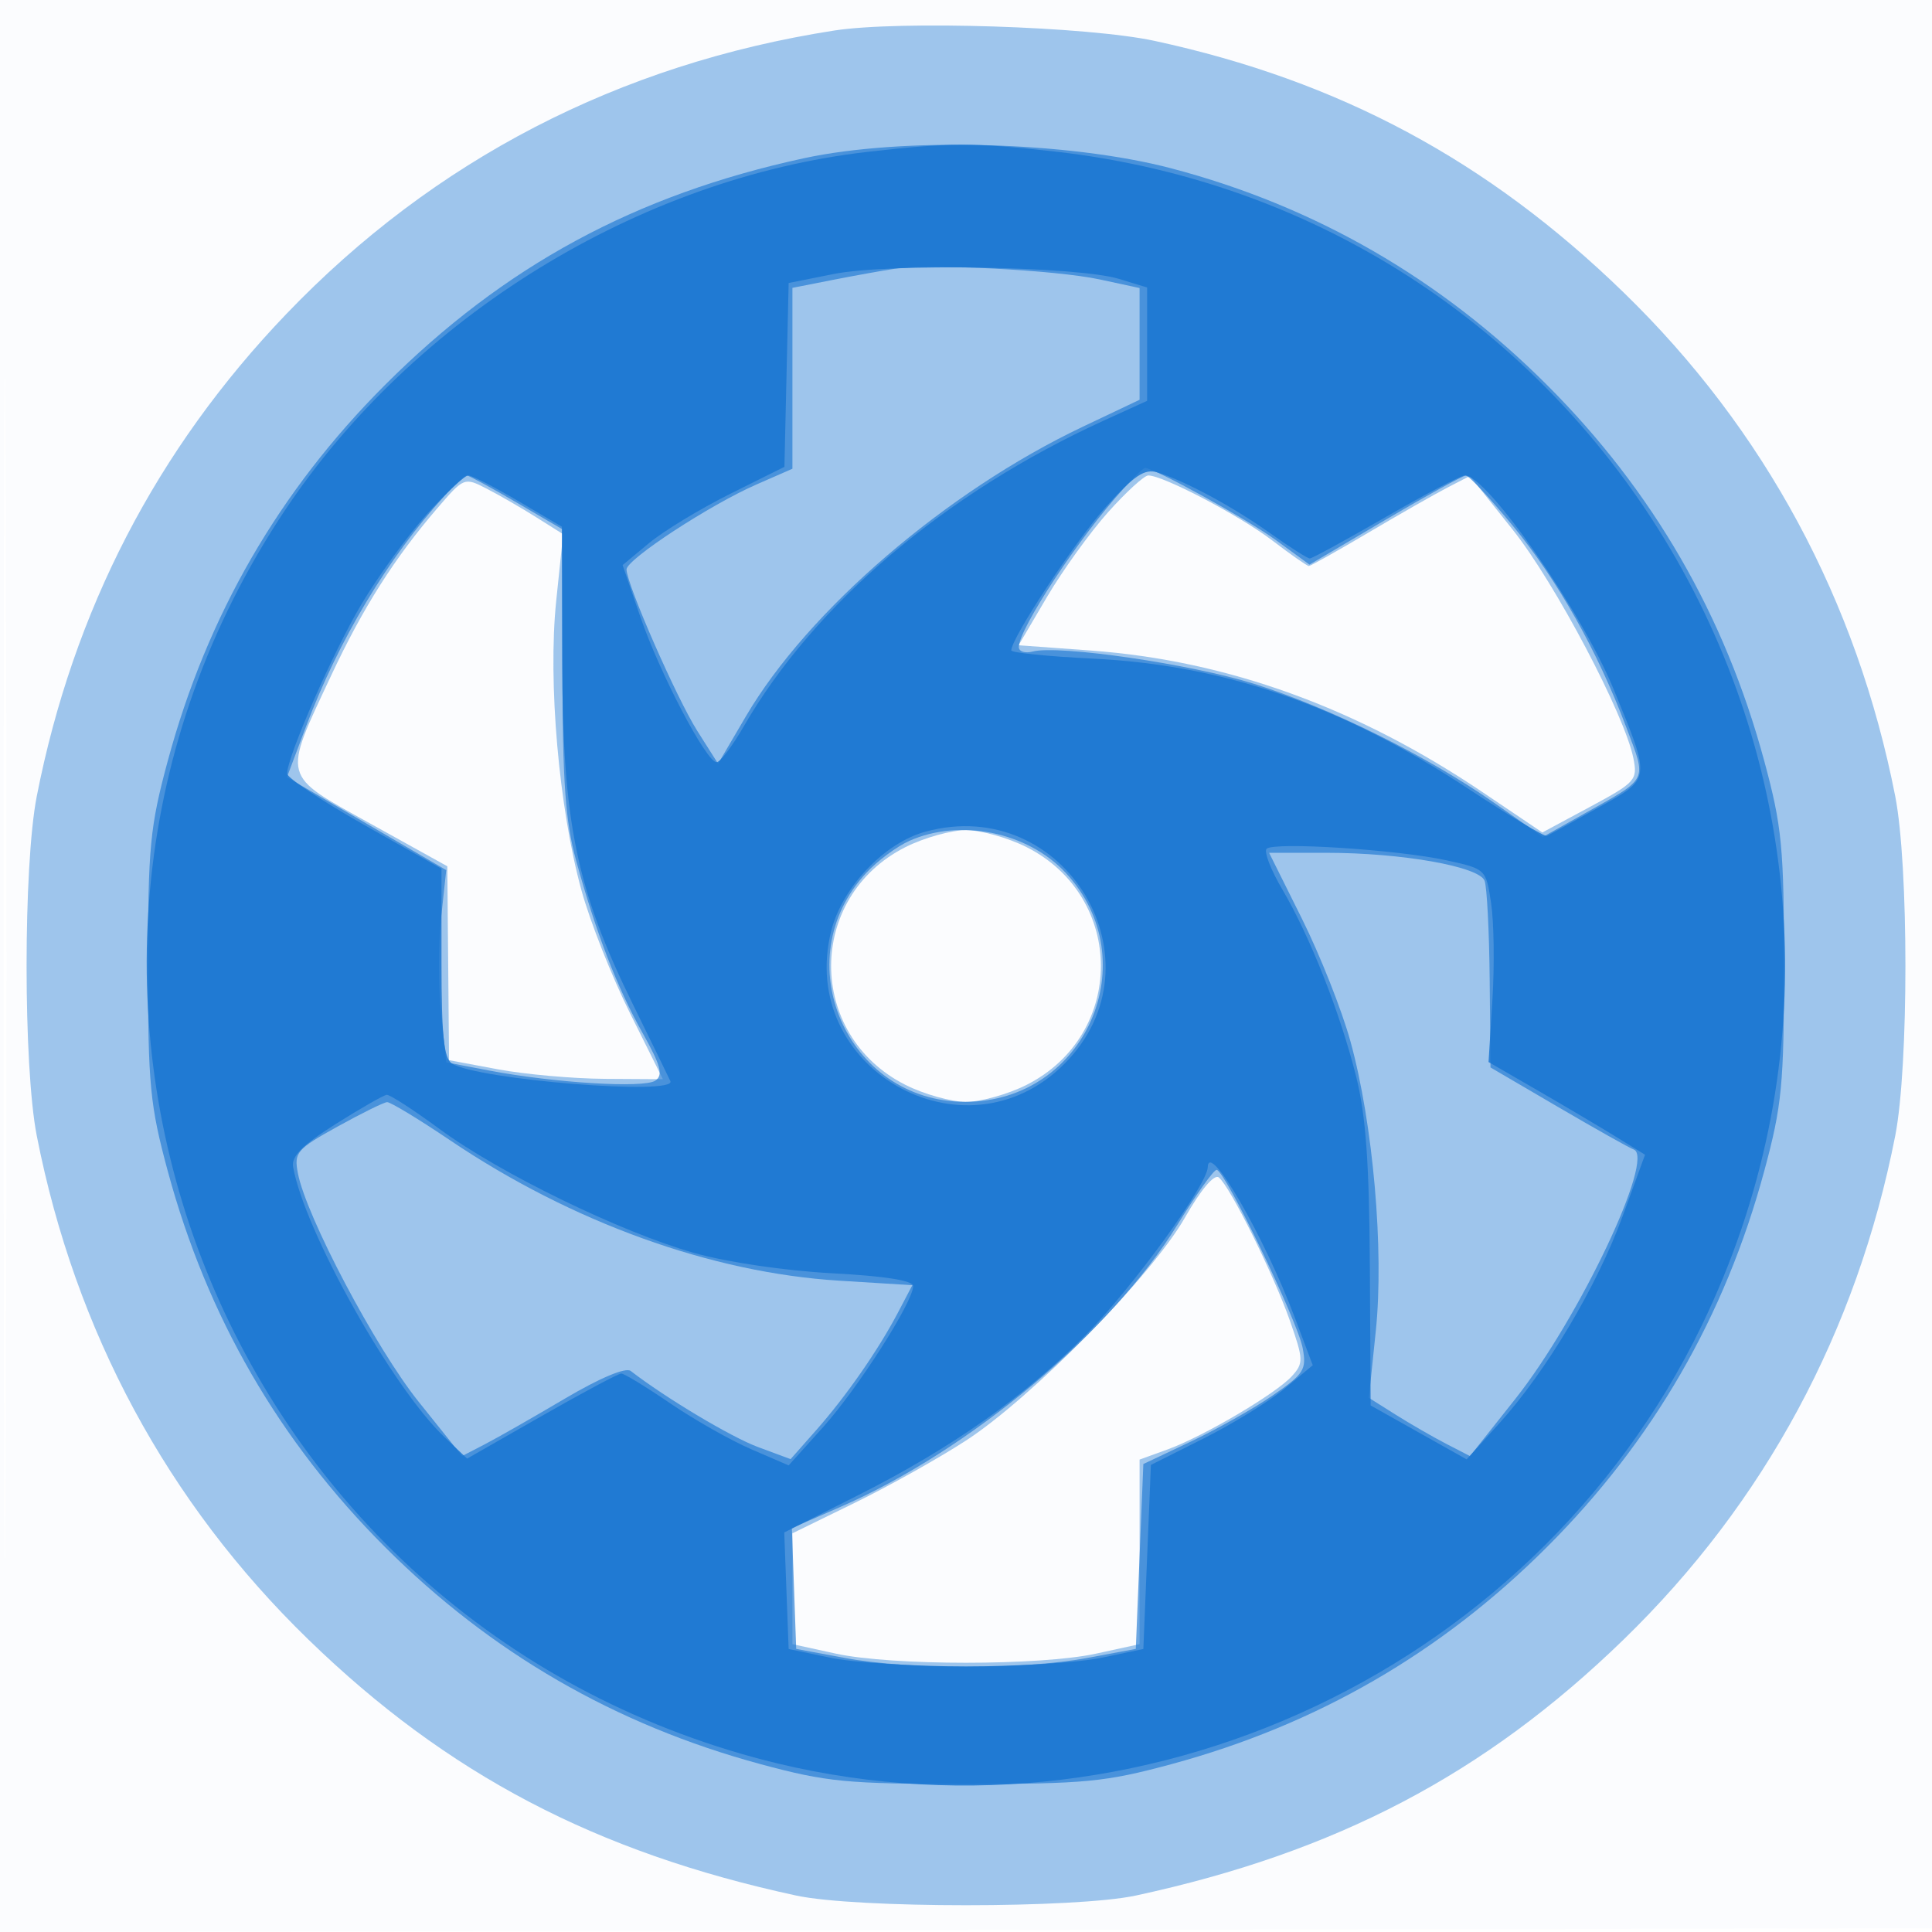
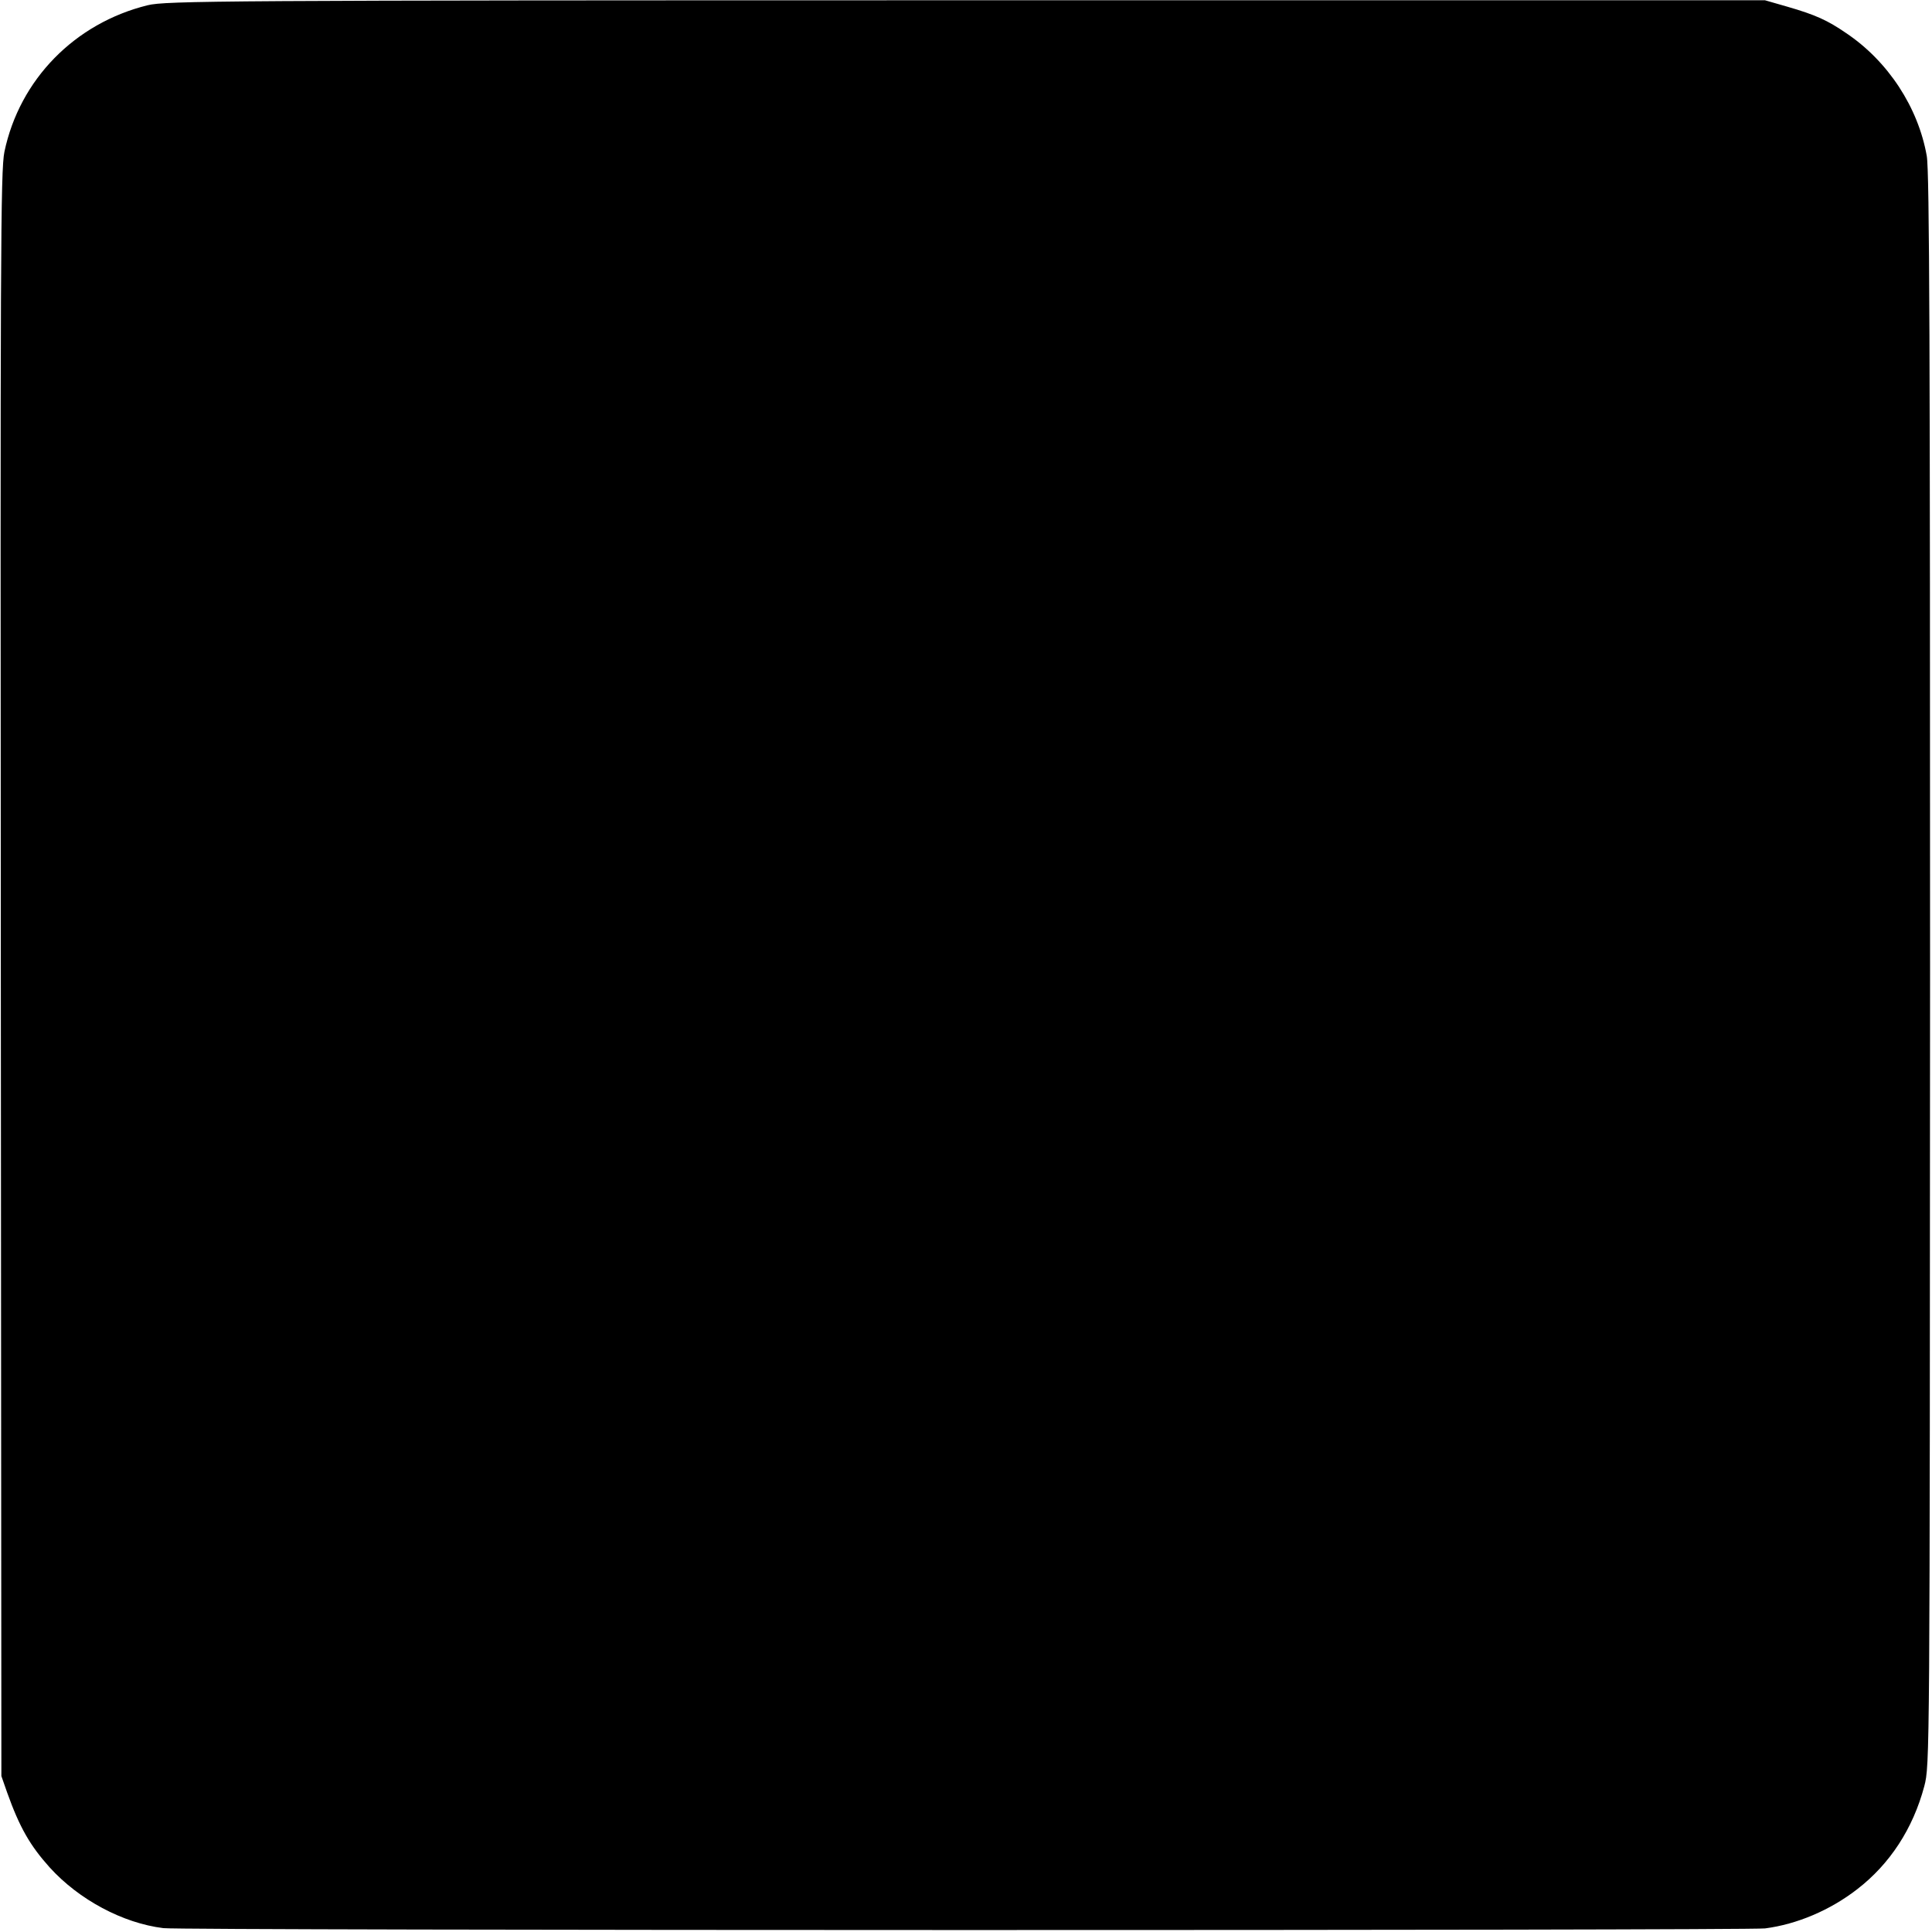
- <svg xmlns="http://www.w3.org/2000/svg" width="256" height="256">
-   <path fill-opacity=".016" d="M0 128.004v128.004l128.25-.254 128.25-.254.254-127.75L257.008 0H0v128.004m.485.496c0 70.4.119 99.053.265 63.672.146-35.38.146-92.98 0-128C.604 29.153.485 58.1.485 128.5" fill="#1976D2" fill-rule="evenodd" />
-   <path fill-opacity=".414" d="M110.5 4.051C82.037 8.492 57.508 21.188 37.936 41.608 20.753 59.537 9.701 80.895 4.873 105.5c-1.801 9.181-1.801 35.819 0 45 5.086 25.923 17.318 48.612 35.98 66.739 18.375 17.848 38.091 28.197 64.647 33.931 7.912 1.708 37.088 1.708 45 0 26.556-5.734 46.272-16.083 64.647-33.931 18.662-18.127 30.894-40.816 35.98-66.739 1.801-9.181 1.801-35.819 0-45-5.086-25.923-17.318-48.612-35.98-66.739-18.016-17.5-37.679-28.049-62.147-33.342-8.851-1.915-33.839-2.719-42.5-1.368M57.937 67.355c-5.675 6.602-9.848 13.179-14.046 22.136-6.475 13.818-6.675 13.065 5.205 19.652l10.177 5.643.114 12.846.113 12.847 6.5 1.214c3.575.667 9.951 1.235 14.169 1.26l7.669.047-4.359-8.75c-2.397-4.812-5.289-12.125-6.425-16.25-2.998-10.886-4.465-27.659-3.355-38.358l.919-8.858-3.559-2.242c-1.957-1.233-4.909-2.936-6.559-3.786-2.978-1.534-3.026-1.515-6.563 2.599m88.906.496c-2.389 2.669-6.038 7.731-8.111 11.25l-3.767 6.399 9.58.7c18.028 1.316 35.321 7.575 51.975 18.814l7.848 5.295 6.334-3.404c6.009-3.23 6.304-3.56 5.738-6.405-1.147-5.77-10.374-23.254-15.998-30.312l-5.672-7.12-3.002 1.552c-1.651.854-6.361 3.538-10.467 5.966-4.107 2.428-7.65 4.414-7.875 4.414-.225 0-2.416-1.532-4.869-3.404-4.319-3.297-14.43-8.596-16.402-8.596-.533 0-2.924 2.183-5.312 4.851M119.97 112.25c-13.123 6.629-13.123 24.871 0 31.5 2.45 1.238 6.063 2.25 8.03 2.25 1.967 0 5.58-1.012 8.03-2.25 13.123-6.629 13.123-24.871 0-31.5-2.45-1.237-6.063-2.25-8.03-2.25-1.967 0-5.58 1.013-8.03 2.25M157 161.354c-4.352 7.642-20.272 23.85-29 29.524-3.575 2.325-10.213 6.041-14.75 8.26l-8.25 4.033V217.858l5.75 1.254c7.405 1.615 27.095 1.615 34.5 0l5.75-1.254v-24.456l3.648-1.32c4.794-1.733 14.437-7.412 16.54-9.741 1.553-1.719 1.535-2.204-.269-7.341-2.19-6.233-7.905-17.753-9.416-18.979-.608-.493-2.383 1.609-4.503 5.333" fill="#1976D2" fill-rule="evenodd" />
-   <path fill-opacity=".633" d="M106.5 20.973c-22.292 4.83-39.705 14.257-55.488 30.039-14.029 14.03-23.57 30.536-28.774 49.782-2.363 8.739-2.625 11.45-2.625 27.206s.262 18.467 2.625 27.206c5.204 19.246 14.745 35.752 28.774 49.782 14.03 14.029 30.536 23.57 49.782 28.774 8.739 2.363 11.45 2.625 27.206 2.625s18.467-.262 27.206-2.625c19.246-5.204 35.752-14.745 49.782-28.774 14.029-14.03 23.57-30.536 28.774-49.782 2.363-8.739 2.625-11.45 2.625-27.206s-.262-18.467-2.625-27.206c-5.204-19.246-14.745-35.752-28.774-49.782-14.091-14.09-30.744-23.693-49.782-28.705-13.549-3.567-35.609-4.171-48.706-1.334m12 14.646c-1.65.25-5.362.92-8.25 1.489L105 38.142v23.97l-4.75 2.077c-6.192 2.707-17.255 9.944-17.232 11.273.035 1.995 6.648 17.075 9.379 21.388l2.754 4.349 3.674-6.267c8.243-14.057 26.562-29.805 44.666-38.396L151 52.973V38.166l-5.25-1.133c-5.812-1.255-22.567-2.124-27.25-1.414m30.364 29.131C143.041 71.129 135 83.305 135 85.744c0 .588.826.853 1.835.589 3.458-.904 21.048 1.663 29.357 4.284 10.03 3.165 22.999 9.592 31.774 15.747l6.466 4.535 5.534-3.108c8.572-4.815 8.255-4.157 5.513-11.444-3.799-10.092-9.099-19.497-15.061-26.725-3.004-3.642-5.79-6.614-6.19-6.605-.4.009-5.225 2.667-10.721 5.907l-9.993 5.89-4.507-3.286C165.275 68.808 152.92 62 151.716 62c-.188 0-1.472 1.237-2.852 2.75m-90 1C51.41 73.915 44.842 84.856 40.56 96.241l-2.536 6.741 10.552 6.155 10.552 6.156-.681 6.353c-.374 3.495-.372 9.226.004 12.737l.683 6.383 5.683 1.085c8.602 1.642 20.516 2.366 22.019 1.338 1.068-.73.728-1.998-1.686-6.301-3.395-6.053-6.18-13.281-8.819-22.888-1.413-5.145-1.79-10.397-1.808-25.188L74.5 70.123l-6.088-3.561C65.063 64.603 62.11 63 61.849 63c-.261 0-1.605 1.237-2.985 2.75m61.636 45.667c-1.65.737-4.209 2.632-5.686 4.211-10.782 11.526-2.66 30.372 13.089 30.372 15.938 0 24.142-18.76 13.283-30.373-5.038-5.388-13.972-7.206-20.686-4.21m52.021 10.333c2.397 4.813 5.289 12.125 6.425 16.25 2.998 10.886 4.465 27.659 3.355 38.358l-.919 8.858 3.559 2.242c1.957 1.233 4.972 2.97 6.7 3.861l3.141 1.62 5.984-7.548c8.468-10.679 18.616-32.069 15.696-33.084-.529-.184-5.012-2.704-9.962-5.6l-9-5.265-.109-11.634c-.061-6.398-.364-12.295-.675-13.105-.725-1.891-10.983-3.703-20.967-3.703h-7.587l4.359 8.75M44.704 149.289c-5.391 2.986-5.757 3.417-5.238 6.149 1.091 5.733 10.297 23.167 15.988 30.278l5.776 7.216 3.002-1.552c1.651-.854 6.432-3.58 10.625-6.059 4.62-2.731 8.054-4.175 8.714-3.664 4.628 3.577 13.301 8.762 16.873 10.086l4.316 1.6 3.37-3.816c3.99-4.517 8.242-10.633 10.867-15.629l1.893-3.603-9.695-.598c-16.92-1.046-35.444-7.731-51.57-18.613-4.144-2.796-7.893-5.066-8.33-5.045-.437.022-3.403 1.484-6.591 3.25m111.329 12.97c-8.786 14.244-27.564 29.962-44.73 37.44l-6.376 2.778.286 8.006.287 8.007 6.5 1.208c8.333 1.549 23.668 1.549 32 0l6.5-1.209.5-12.249.5-12.249 6.276-2.966c3.452-1.63 8.335-4.381 10.851-6.113 4.167-2.866 4.523-3.428 3.986-6.28-.682-3.621-10.343-23.636-11.403-23.623-.39.004-2.72 3.267-5.177 7.25" fill="#1976D2" fill-rule="evenodd" />
-   <path fill-opacity=".833" d="M115 20.118C84.682 23.586 54.789 41.994 37.68 67.73-3.021 128.953 27.51 211.9 98.296 232.413c50.062 14.507 104.459-9.792 127.215-56.827C258.3 107.81 214.472 28.41 139.666 20.069c-10.711-1.194-13.857-1.188-24.666.049m-4.5 16.181l-6 1.201-.28 12.178-.28 12.179-7.22 3.599c-3.971 1.98-8.795 4.91-10.72 6.51l-3.5 2.91 2.334 6.812C87.393 89.16 93.598 101 94.954 101c.471 0 2.089-2.137 3.596-4.75 9.336-16.183 26.726-30.955 47.7-40.518l5.75-2.621V38.094l-3.75-1.144c-5.437-1.658-30.556-2.091-37.75-.651m36.061 30.844C142.51 71.649 134 84.546 134 86.18c0 .31 4.838.799 10.75 1.087 17.603.858 33.113 6.239 49.915 17.316 5.371 3.542 10.015 6.322 10.319 6.178.304-.143 3.341-1.819 6.75-3.723 7.107-3.97 7.052-3.561 2.109-15.64C209.616 81.068 197.061 63 194.11 63c-.524 0-5.238 2.475-10.478 5.5-5.239 3.025-9.774 5.5-10.077 5.5-.303 0-2.689-1.521-5.303-3.38-4.927-3.505-11.193-6.882-14.883-8.021-1.702-.526-3.071.388-6.808 4.544m-90.026 1.029c-2.558 2.845-6.464 8.226-8.681 11.958-3.706 6.237-9.746 20.006-9.814 22.37-.016.55 4.581 3.611 10.216 6.803l10.244 5.802v12.483c0 9.611.322 12.681 1.398 13.348 3.467 2.146 29.807 4.253 28.929 2.314-.187-.412-2.439-5.025-5.004-10.25-7.445-15.161-9.276-24.064-9.326-45.352l-.043-17.851-5.771-3.399C65.508 64.529 62.522 63 62.048 63c-.474 0-2.955 2.328-5.513 5.172m66.085 42.031c-5.429 1.479-11.024 7.375-12.478 13.148C105.571 141.503 127.79 154.21 141 141c13.493-13.493.151-35.847-18.38-30.797m45.208 2.27c-.369.387.572 2.813 2.091 5.39 3.672 6.227 7.668 16.356 9.778 24.784 1.284 5.128 1.741 11.474 1.817 25.216l.102 18.364 6.362 3.573 6.361 3.573 4.296-4.745c6.263-6.918 12.985-18.203 16.375-27.493l2.965-8.125-3.737-2.311c-2.056-1.271-6.722-4.035-10.369-6.143l-6.63-3.832.513-8.233c.283-4.528.206-10.283-.17-12.79-.68-4.54-.702-4.561-5.882-5.699-6.478-1.422-22.966-2.478-23.872-1.529M44.5 148.928c-4.405 2.781-5.911 4.291-5.665 5.68 1.497 8.459 13.101 29.194 20.024 35.778l3.035 2.886 9.868-5.636c5.427-3.1 10.181-5.636 10.564-5.636.383 0 3.299 1.776 6.479 3.947 3.181 2.171 8.013 4.91 10.739 6.086l4.956 2.139 4.54-5.042c4.589-5.096 11.96-16.631 11.96-18.716 0-.736-3.755-1.33-10.75-1.701-6.206-.33-13.92-1.465-18.25-2.686-9.699-2.736-25.808-10.574-33.753-16.423-3.439-2.532-6.589-4.572-7-4.534-.411.039-3.447 1.775-6.747 3.858m115.533 5.738c-.066 2.336-10.026 16.03-16.166 22.227-8.065 8.141-17.827 15.013-30.159 21.23l-9.791 4.937.291 7.72.292 7.72 5.5 1.154c3.025.634 11.125 1.153 18 1.153s14.975-.519 18-1.153l5.5-1.154.5-12.195.5-12.195 7-3.515c3.85-1.934 8.675-4.906 10.723-6.605l3.722-3.09-2.347-6.236c-4.096-10.882-11.461-23.619-11.565-19.998" fill="#1976D2" fill-rule="evenodd" />
+ <svg xmlns="http://www.w3.org/2000/svg" version="1.0" width="700pt" height="700pt" viewBox="0 0 700 700" preserveAspectRatio="xMidYMid meet">
+   <g transform="translate(0,700) scale(0.1,-0.1)" fill="#000000" stroke="none">
+     <path d="M535 6981 c-264 -65 -464 -269 -519 -531 -14 -67 -15 -374 -13 -2980 l2 -2905 21 -60 c45 -126 83 -192 154 -271 106 -117 265 -202 412 -220 67 -9 5736 -9 5803 -1 116 15 236 66 334 142 118 91 202 219 243 373 20 77 20 89 21 2957 0 2252 -2 2895 -12 2950 -31 176 -140 343 -292 445 -67 46 -110 66 -214 96 l-80 23 -2895 0 c-2708 0 -2900 -2 -2965 -18z" />
+   </g>
</svg>
